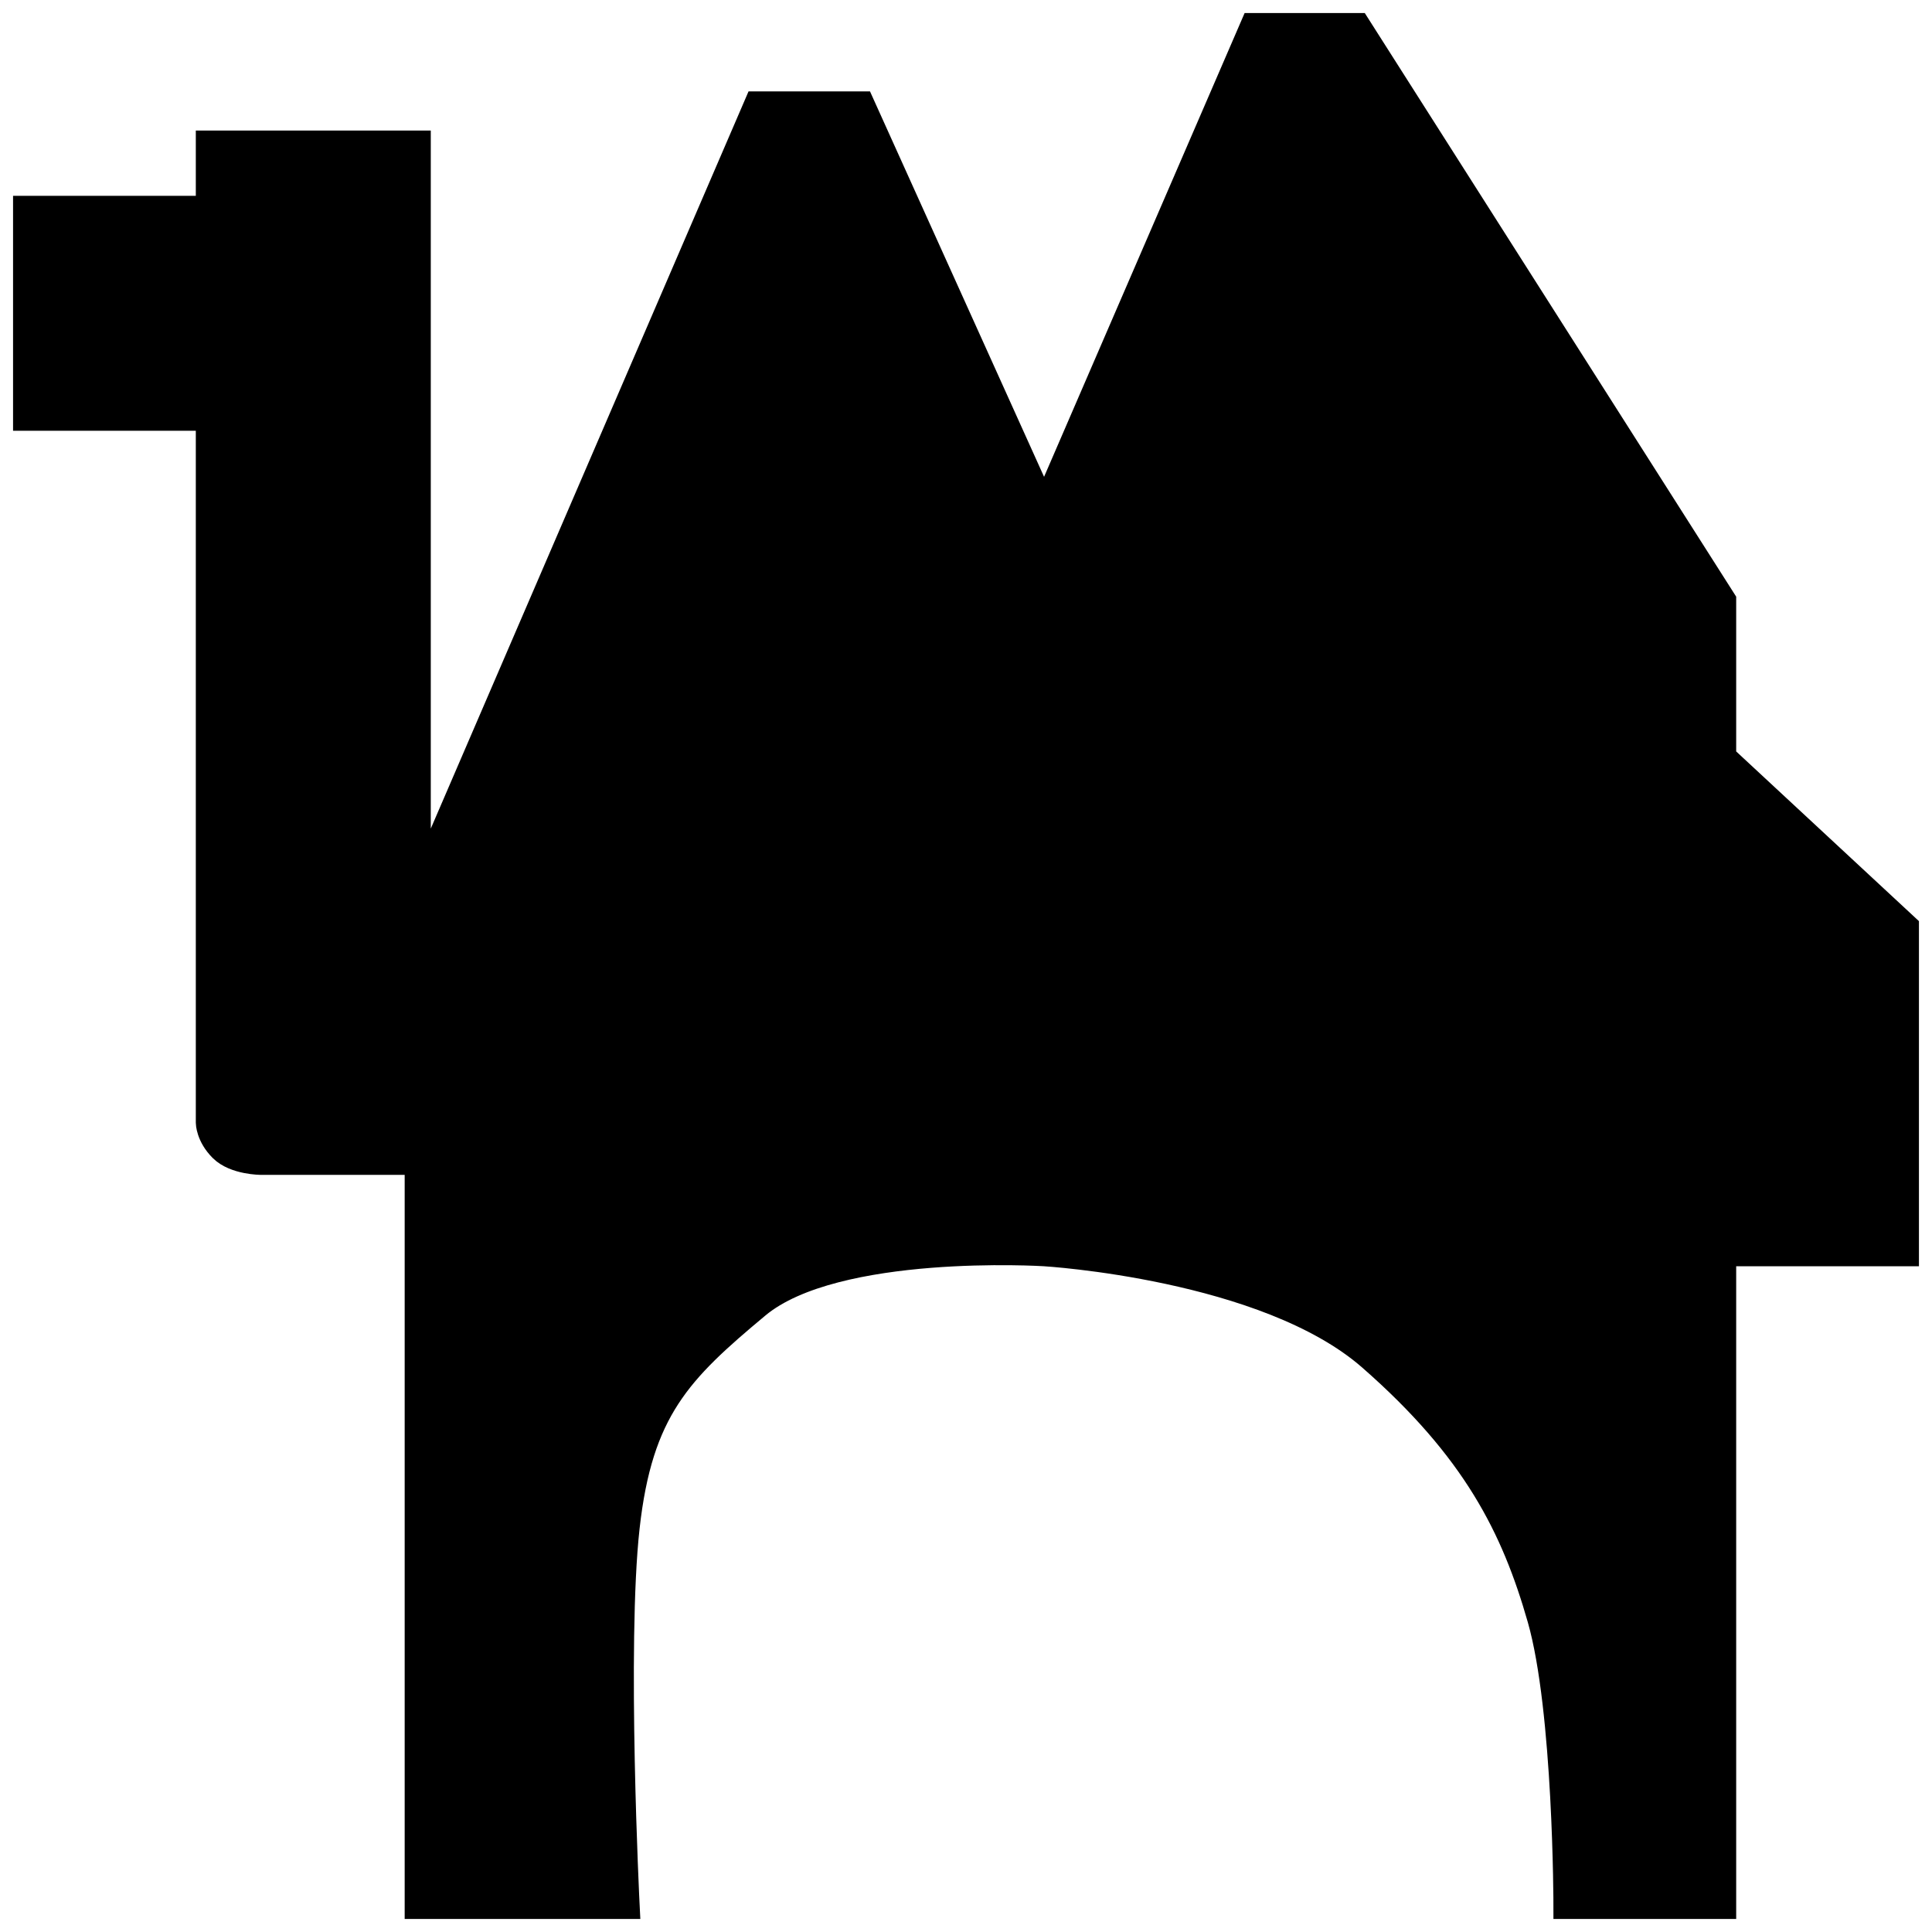
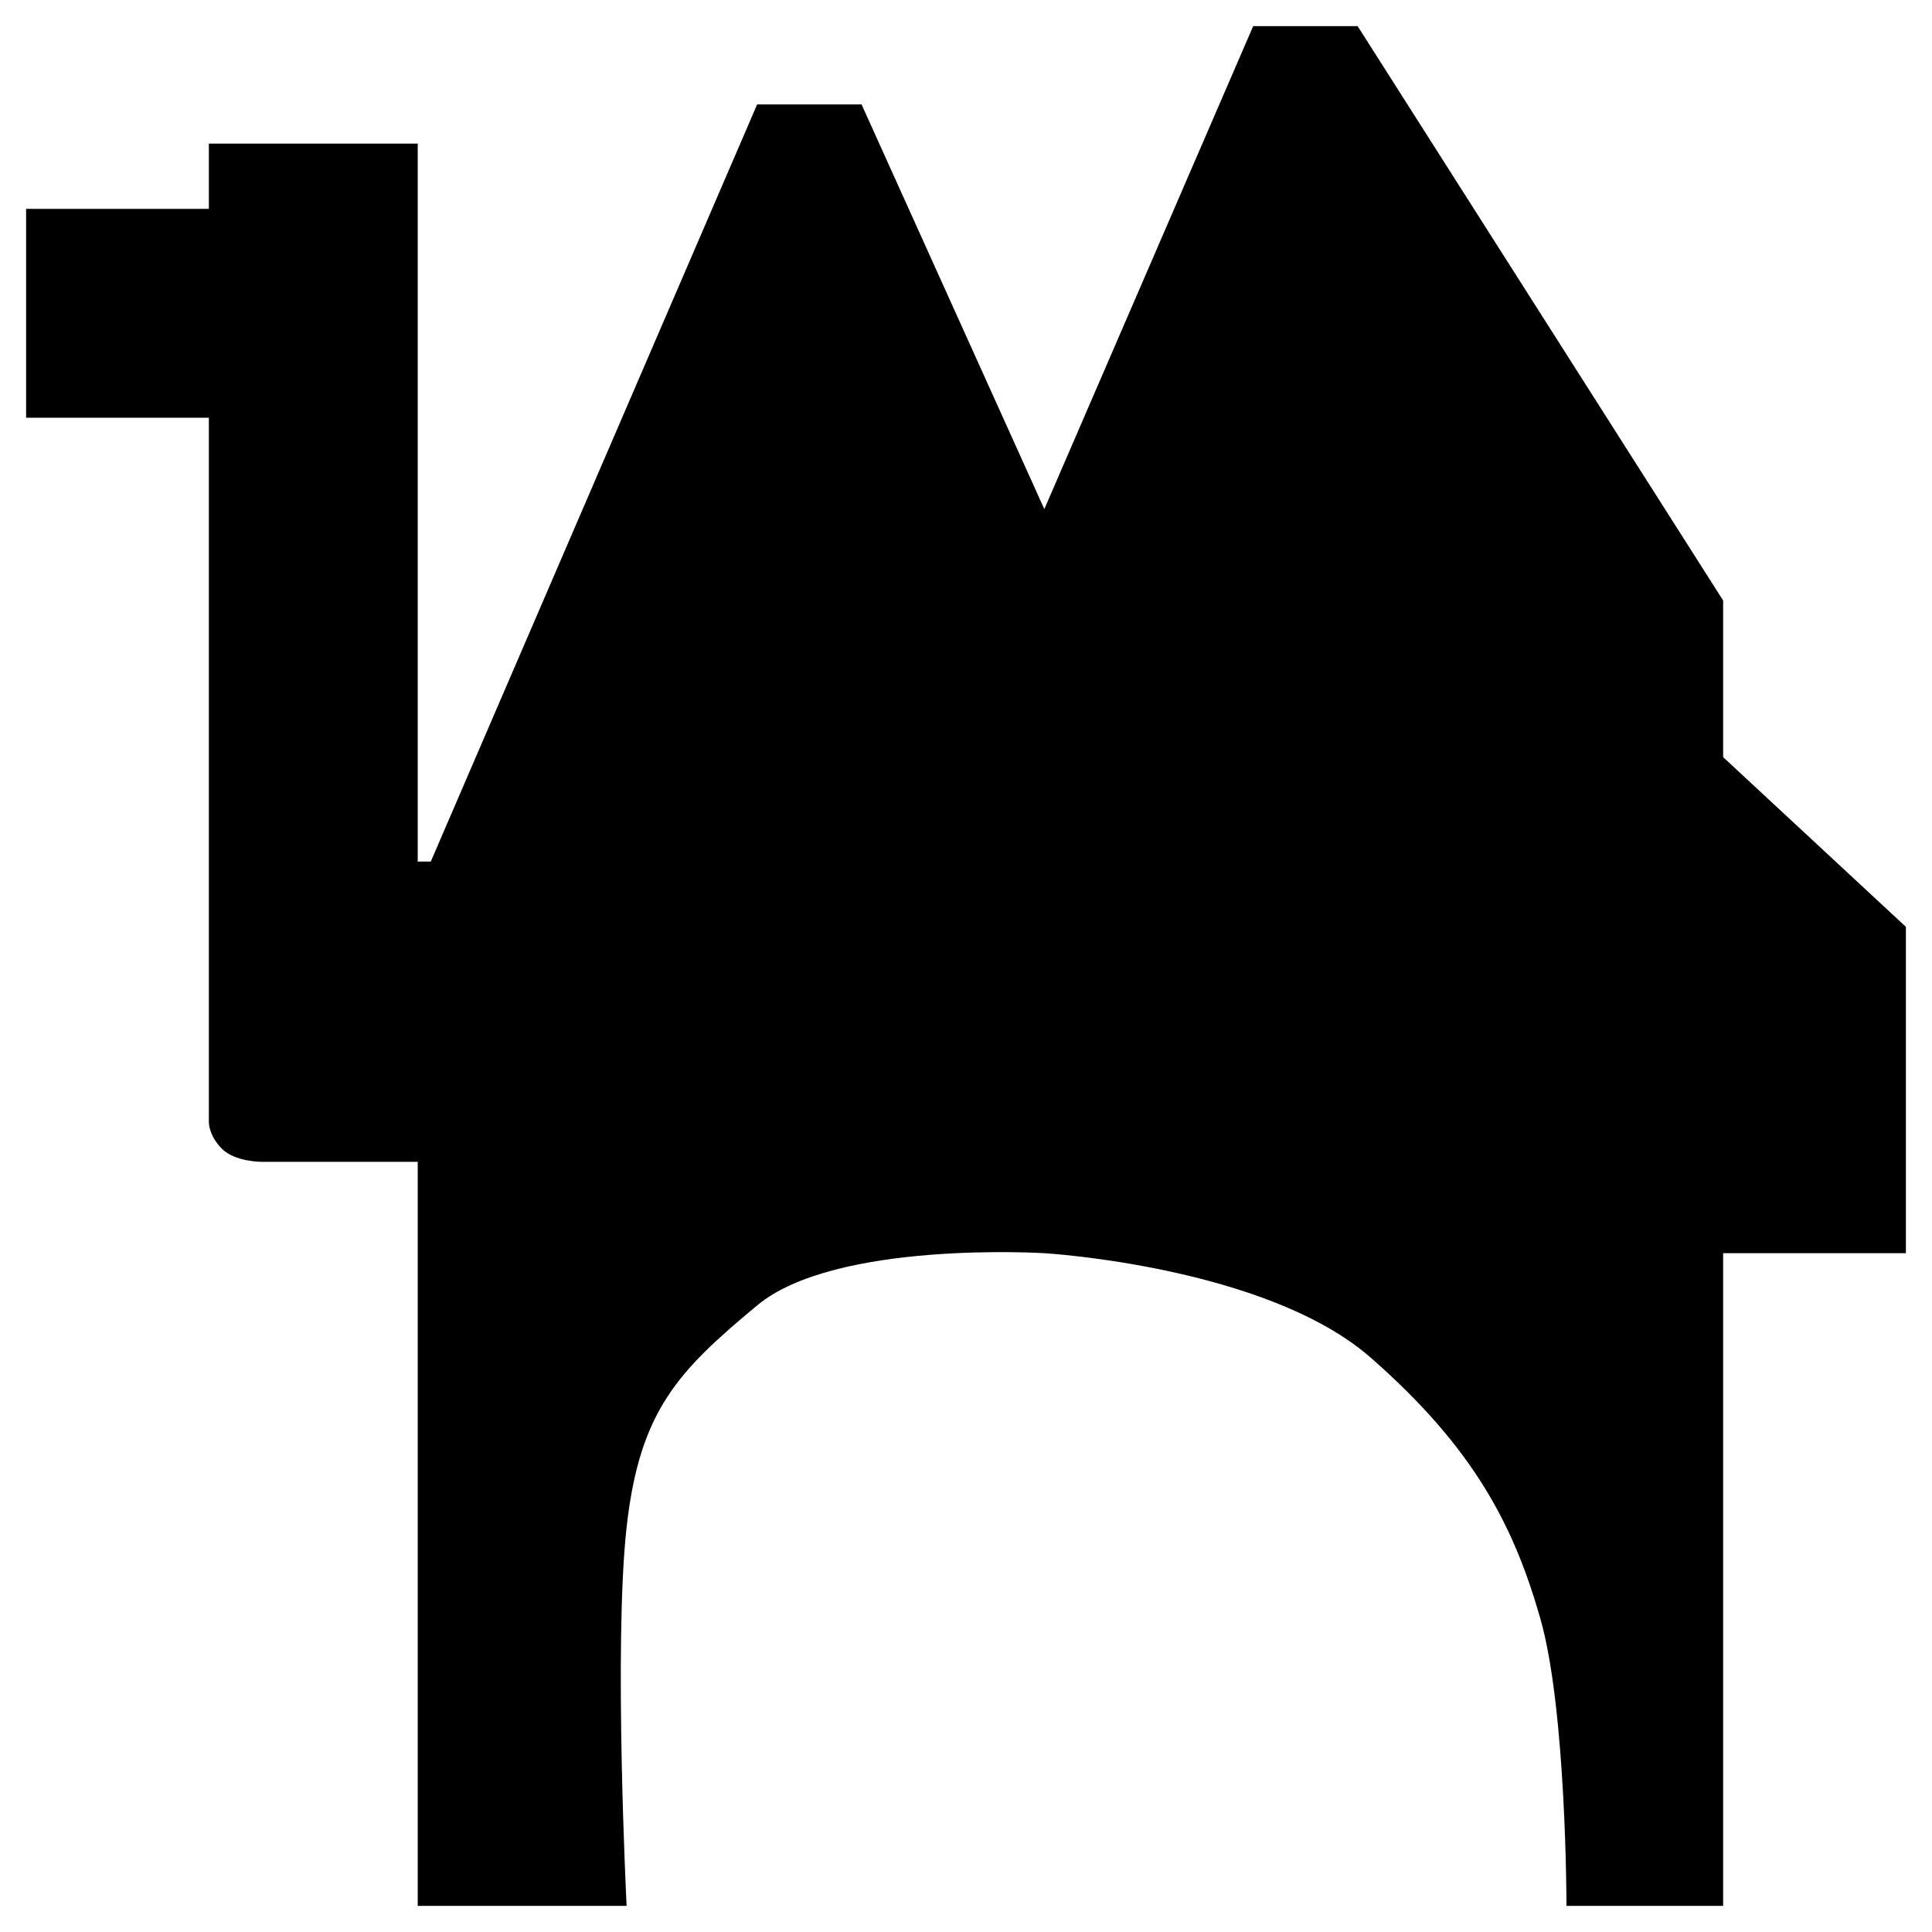
<svg xmlns="http://www.w3.org/2000/svg" width="74" height="74" viewBox="0 0 74 74">
-   <path d="M29 4L16.5 33H16V5.5H8V8H1V16H8V43C8 43 8 43.5 8.5 44C9 44.5 10 44.5 10 44.5H16V73H24C24 73 23.5 63 24 58.5C24.5 54 26 52.5 29 50C32 47.5 40 48 40 48C40 48 48.5 48.5 52.5 52C56.5 55.5 58 58.5 59 62C60 65.5 60 73 60 73H66V48H73V35.5L66 29V23L52 1H48L40 19.5L33 4H29Z" fill="black" stroke="black" />
+   <path d="M29 4L16.5 33H16V5.5H8V8H1V16H8V43C8 43 8 43.5 8.5 44C9 44.5 10 44.5 10 44.5H16V73H24C24 73 23.5 63 24 58.5C24.5 54 26 52.5 29 50C32 47.5 40 48 40 48C40 48 48.5 48.5 52.5 52C56.5 55.5 58 58.5 59 62C60 65.5 60 73 60 73H66V48H73V35.5L66 29V23L52 1H48L40 19.5L33 4H29Z" />
</svg>
